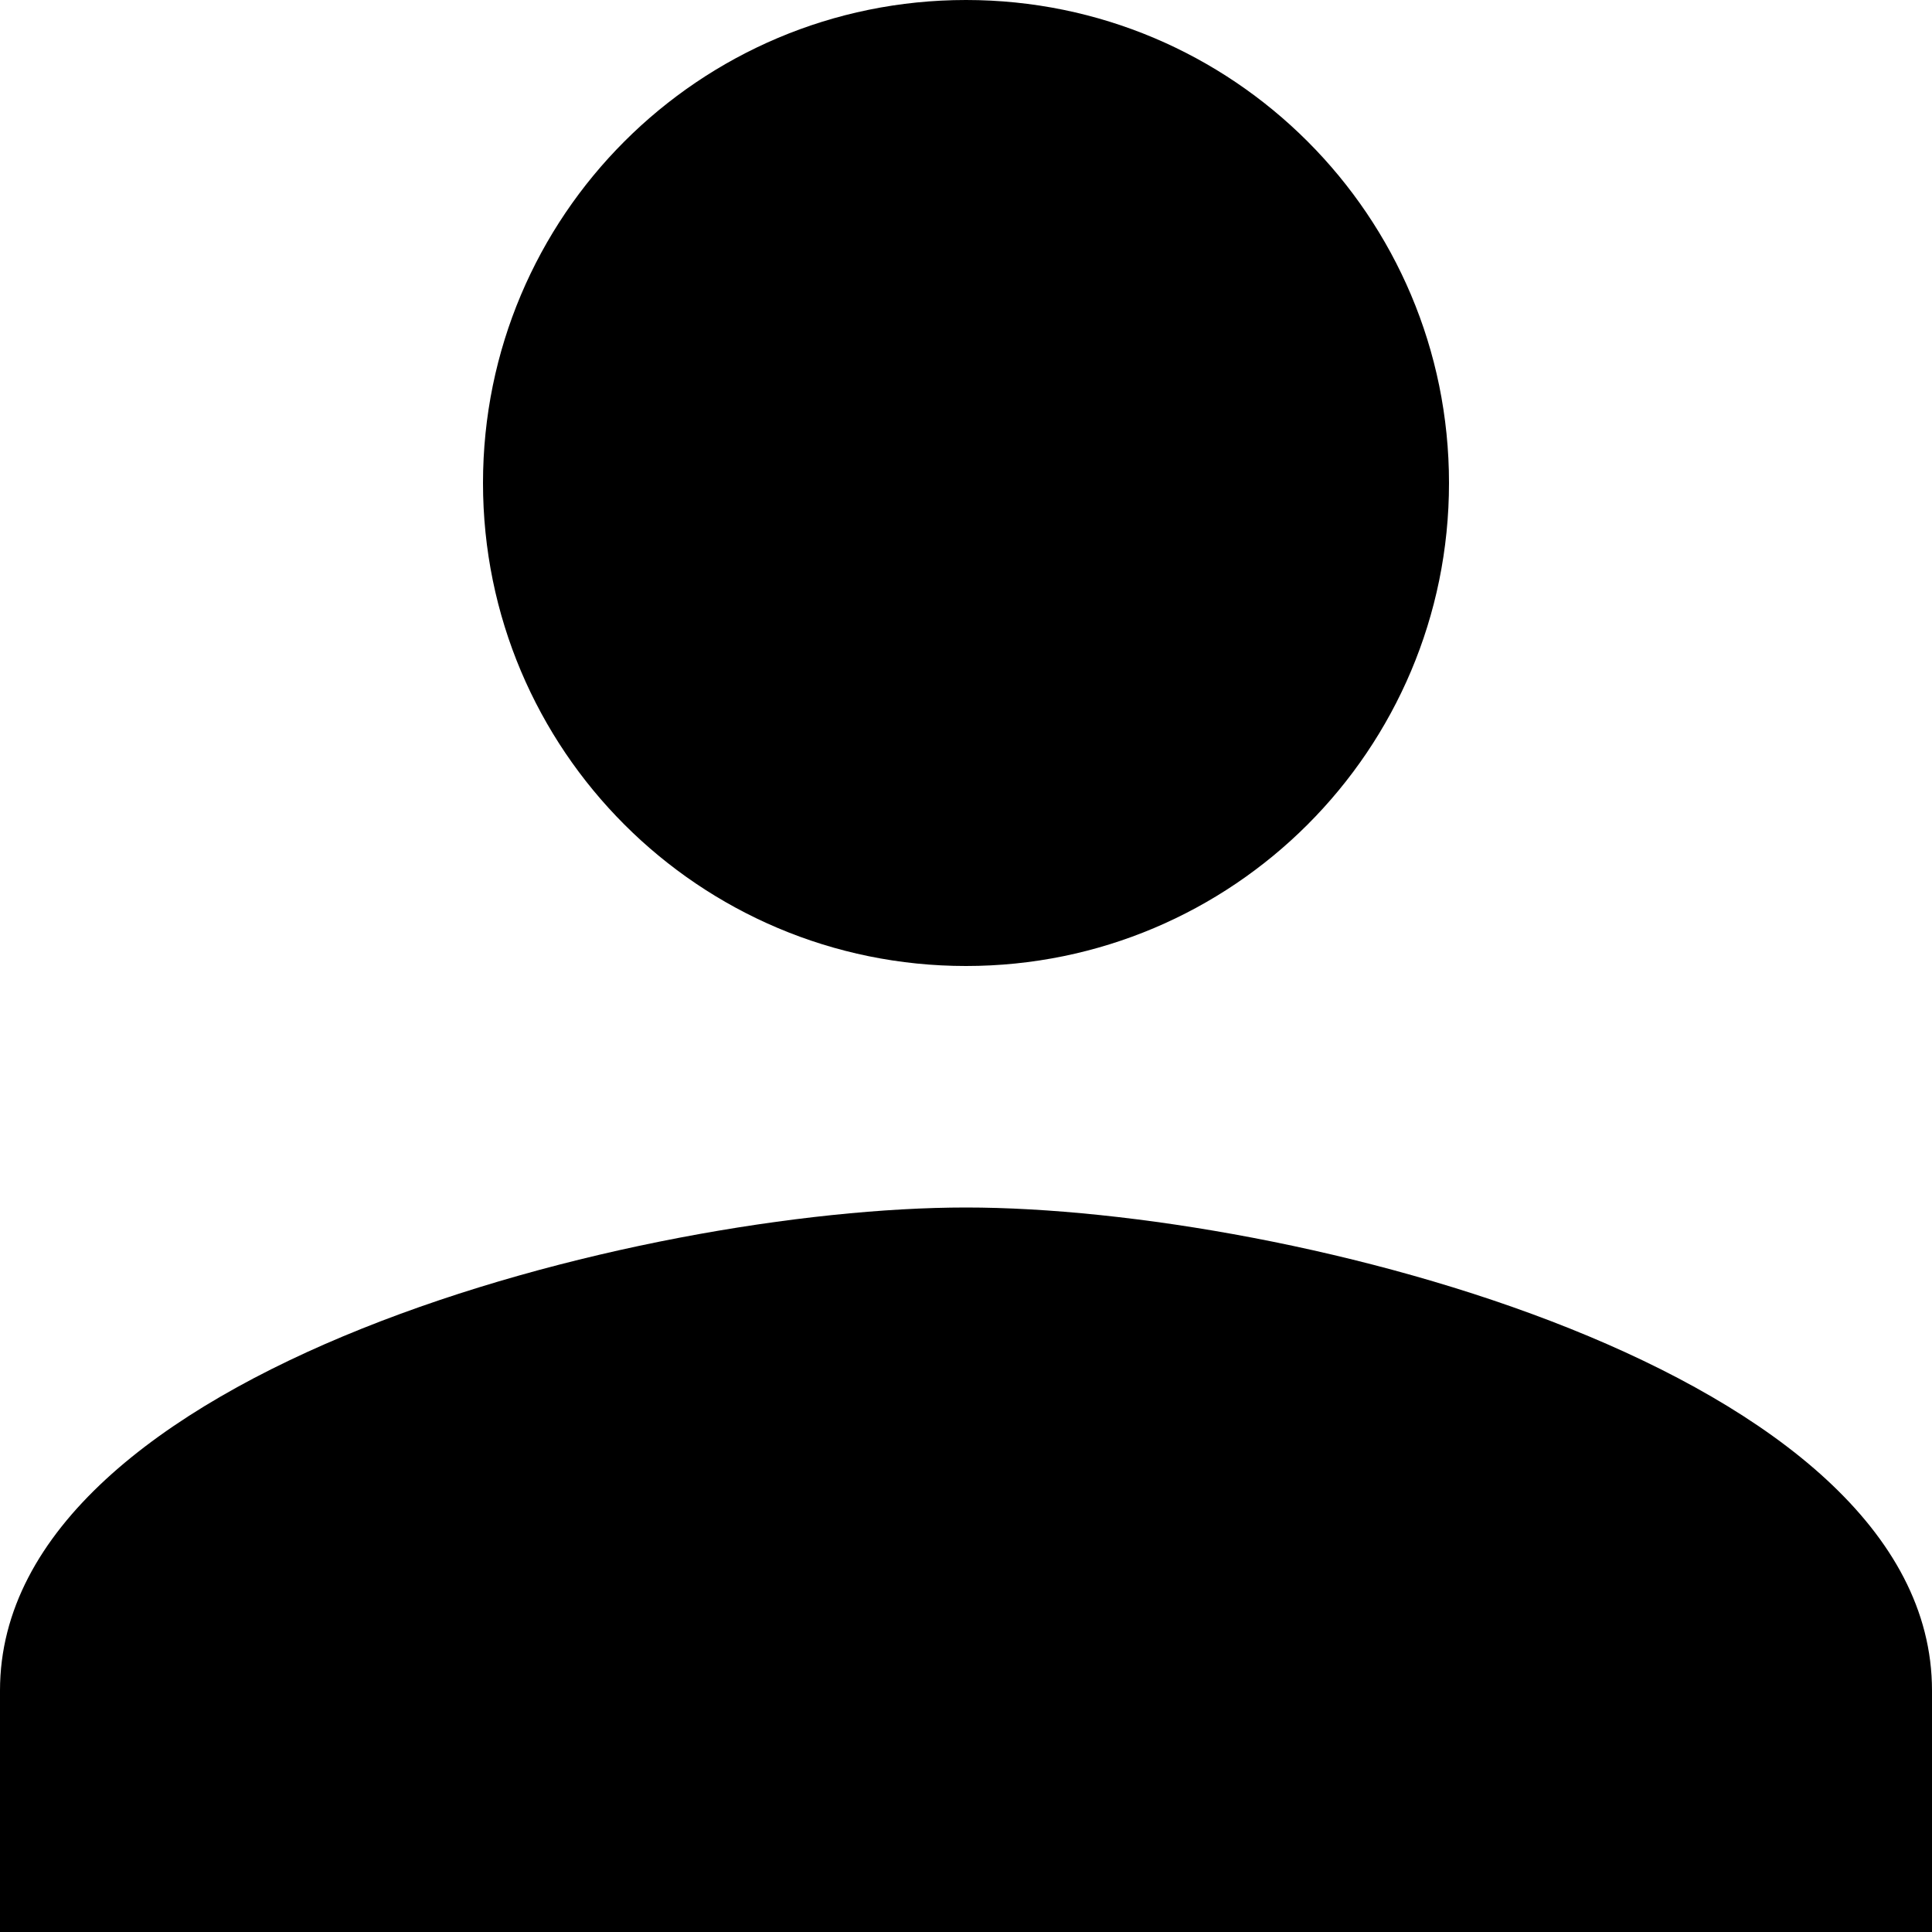
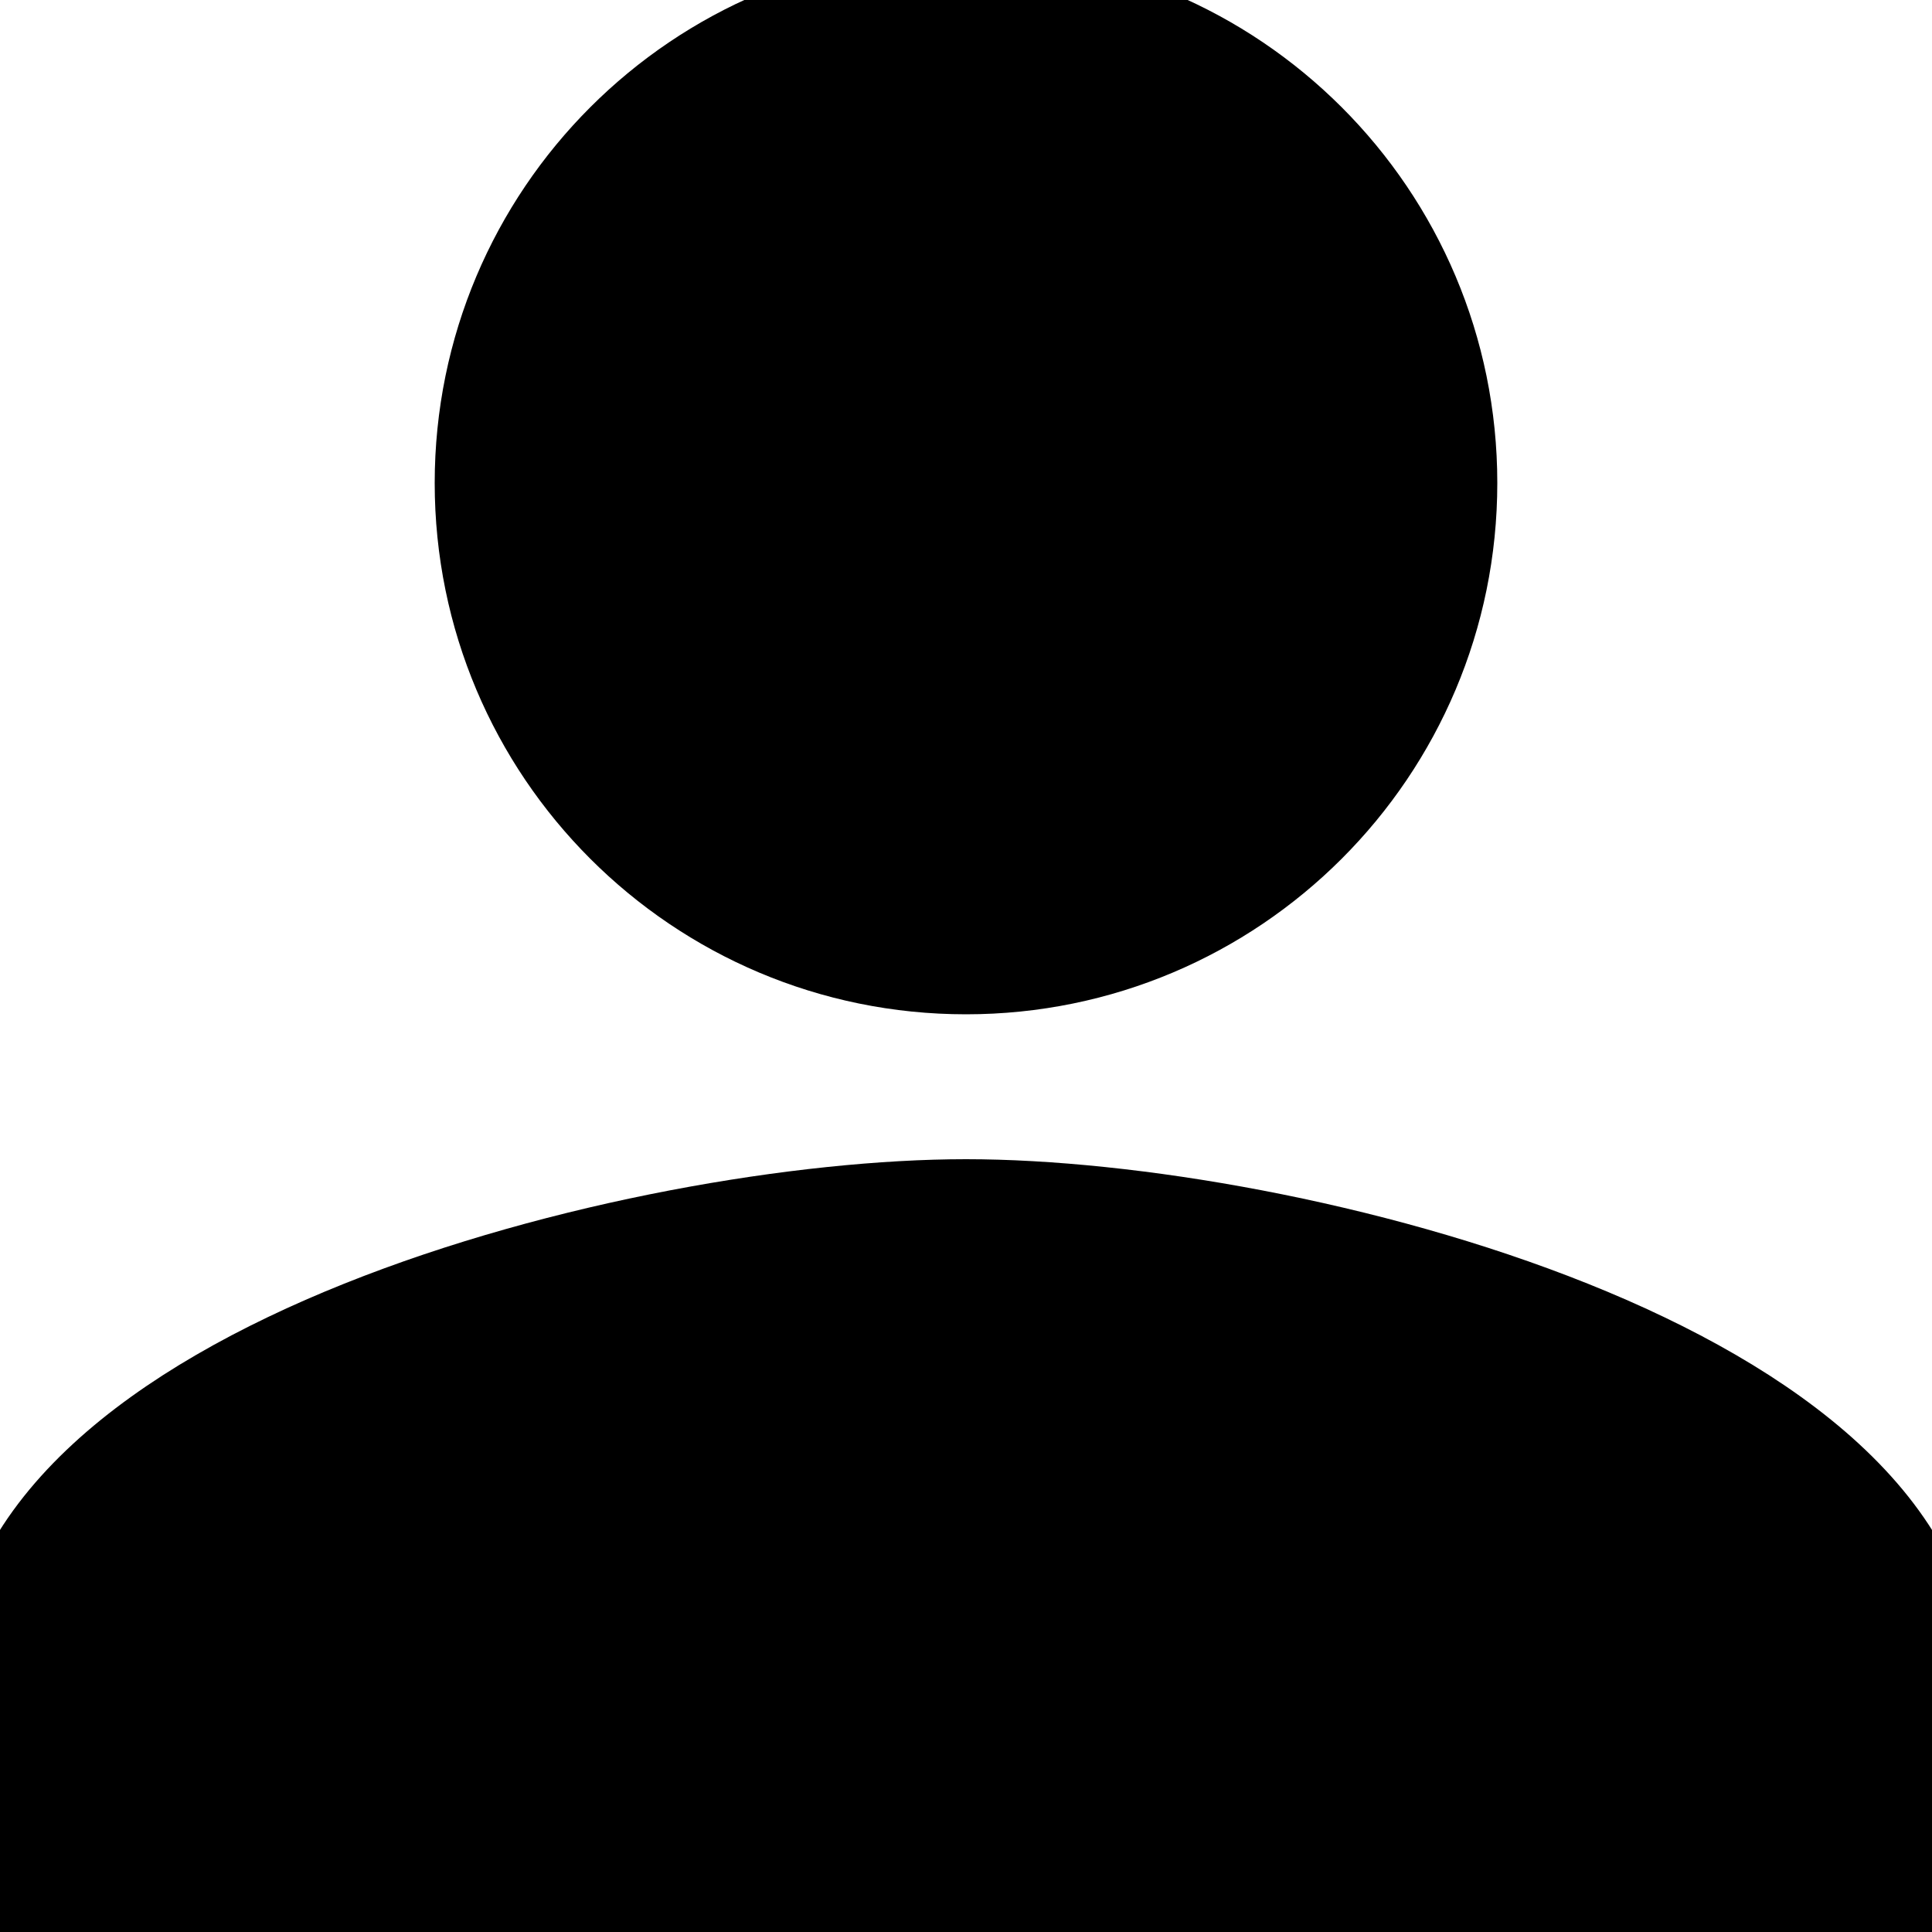
- <svg xmlns="http://www.w3.org/2000/svg" width="20" height="20" viewBox="0 0 20 20" fill="none">
+ <svg xmlns="http://www.w3.org/2000/svg" width="20" height="20" viewBox="0 0 20 20" fill="currentColor" stroke="currentColor">
  <path d="M10 0C7.237 0 5 2.237 5 5C5 7.763 7.237 10 10 10C12.762 10 15 7.763 15 5C15 2.237 12.762 0 10 0Z" fill="black" />
  <path d="M0 17.5C0 14.175 6.662 12.5 10 12.5C13.338 12.5 20 14.175 20 17.5V20H0V17.5Z" fill="black" />
</svg>
